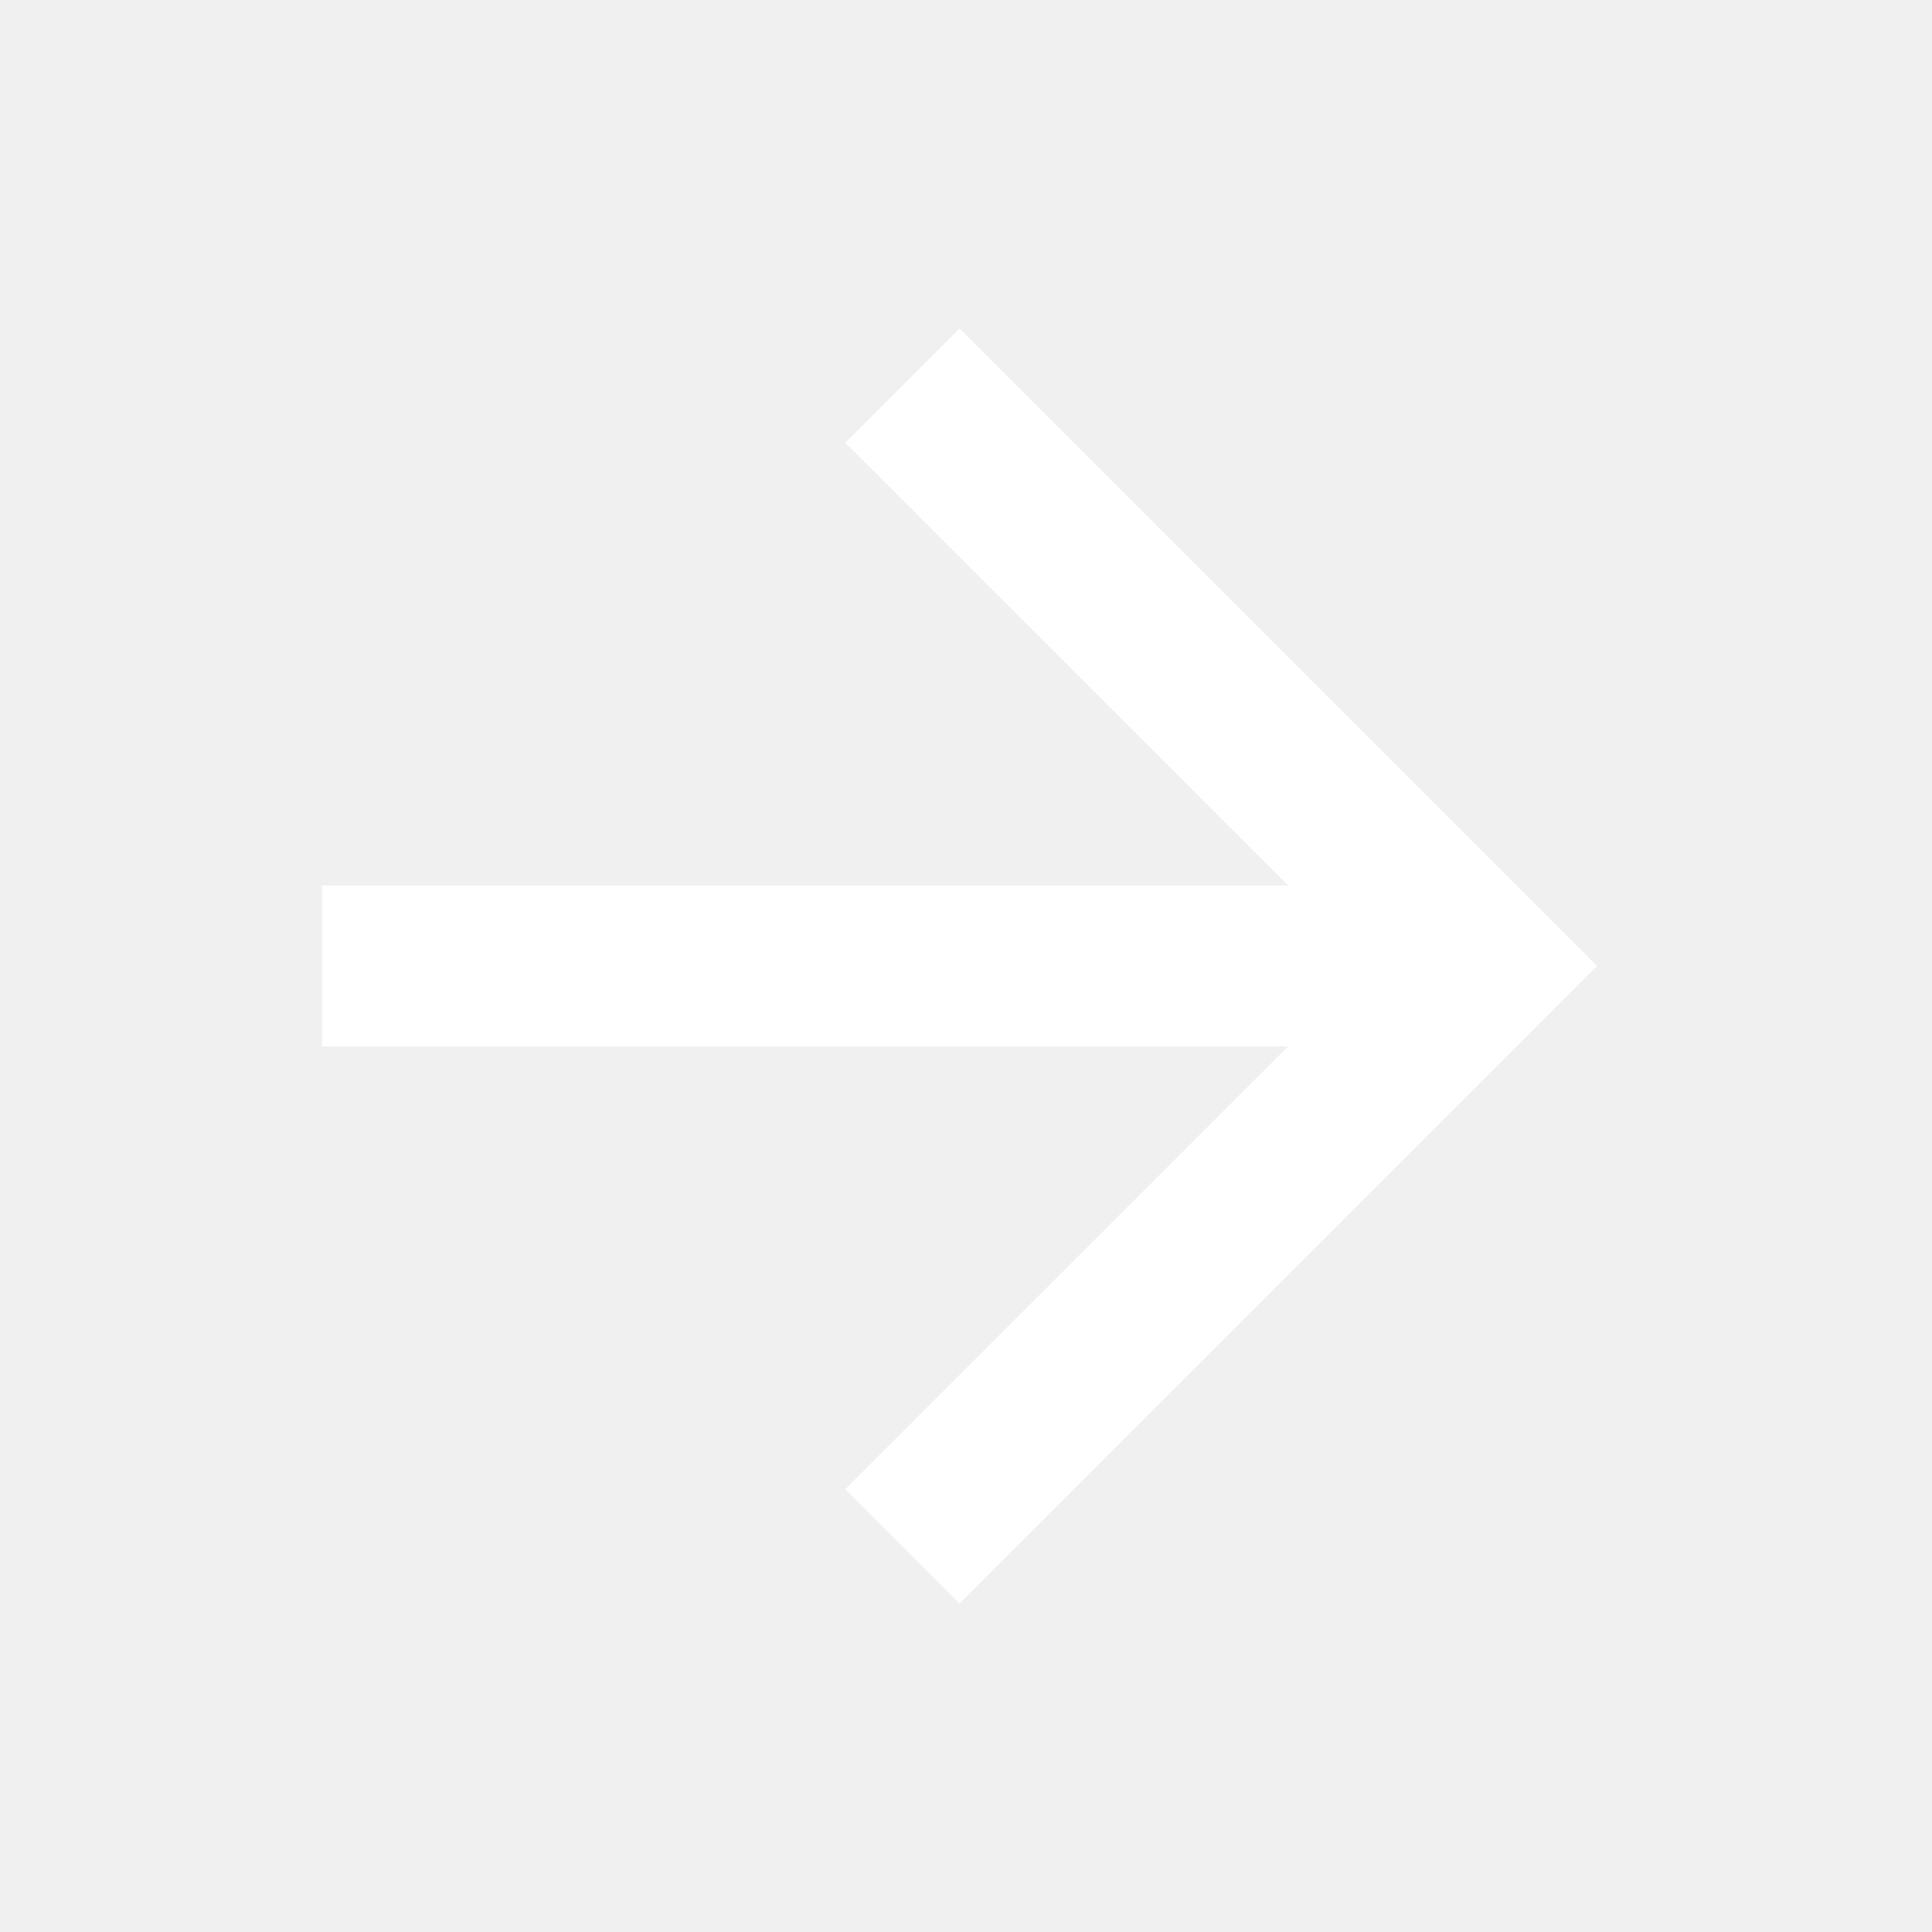
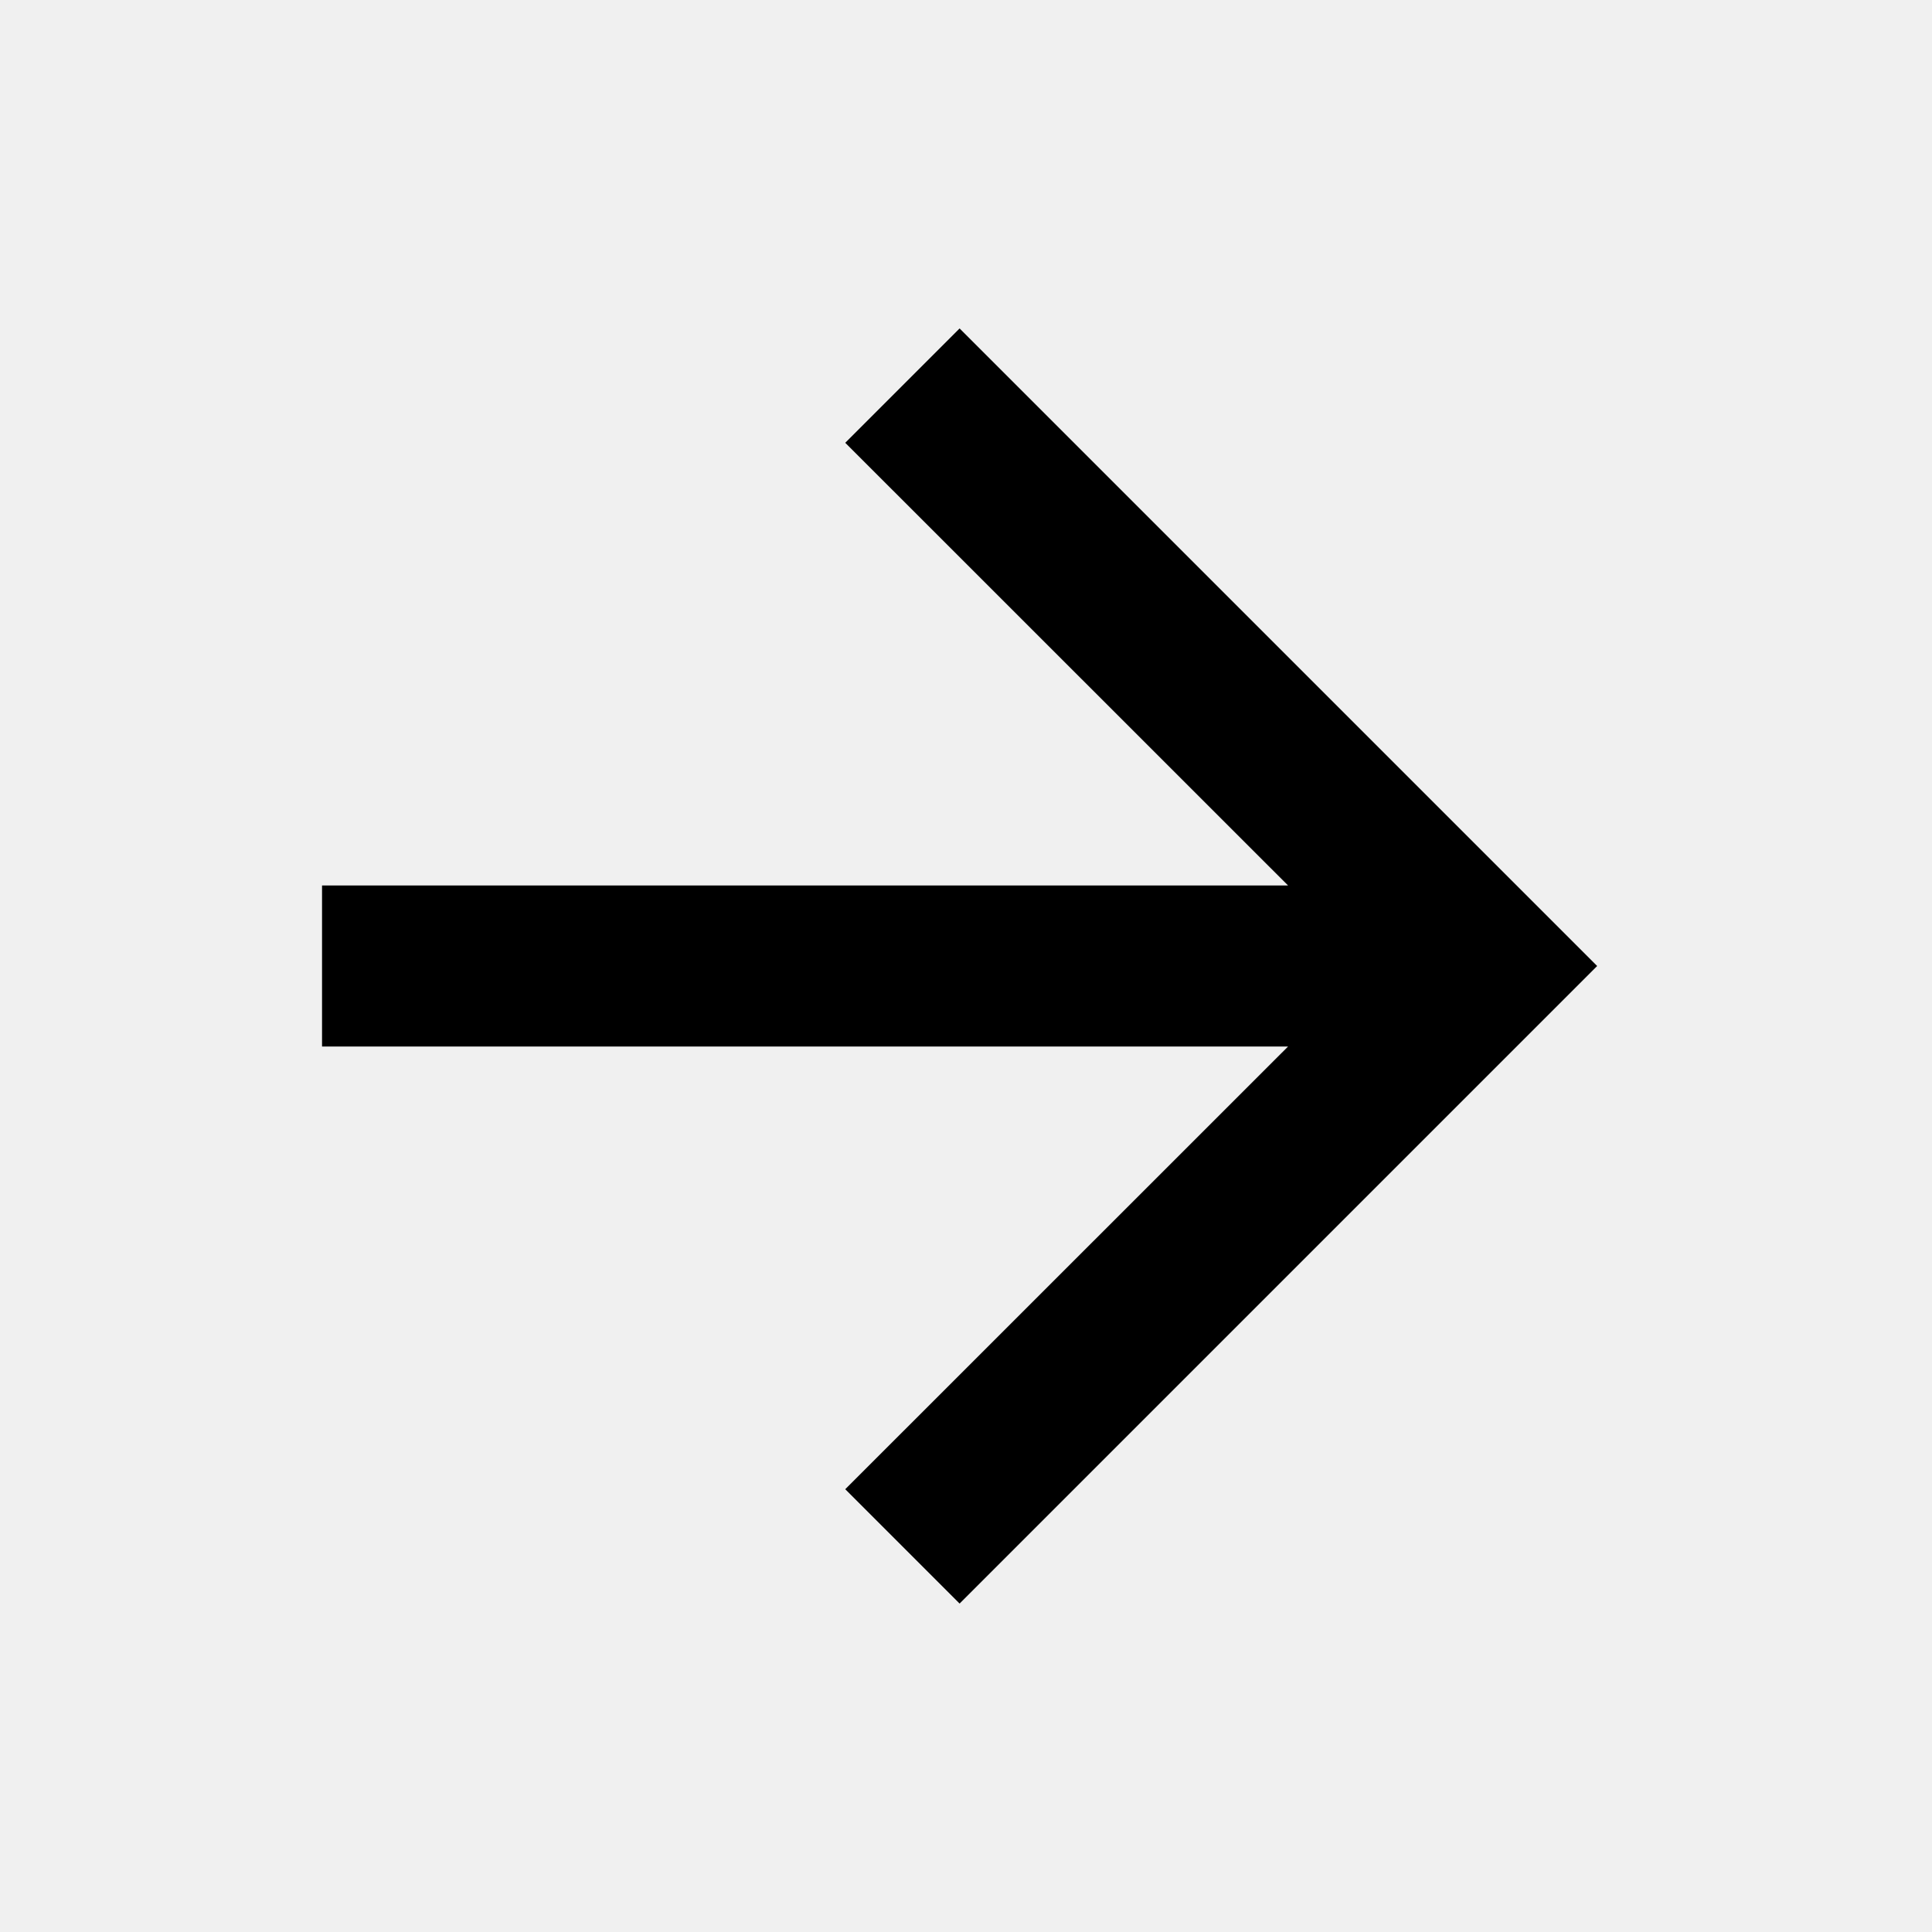
- <svg xmlns="http://www.w3.org/2000/svg" width="16" height="16" fill="none" viewBox="0 0 16 16">
-   <path fill="#fff" d="M2.667 7.333v1.334h8L7 12.333l.947.947L13.227 8l-5.28-5.28L7 3.667l3.667 3.666h-8Z" />
+ <svg xmlns="http://www.w3.org/2000/svg" width="16" height="16" fill="curentColor" viewBox="0 0 16 16">
+   <path fill="curentColor" d="M2.667 7.333v1.334h8L7 12.333l.947.947L13.227 8l-5.28-5.28L7 3.667l3.667 3.666h-8Z" />
</svg>
